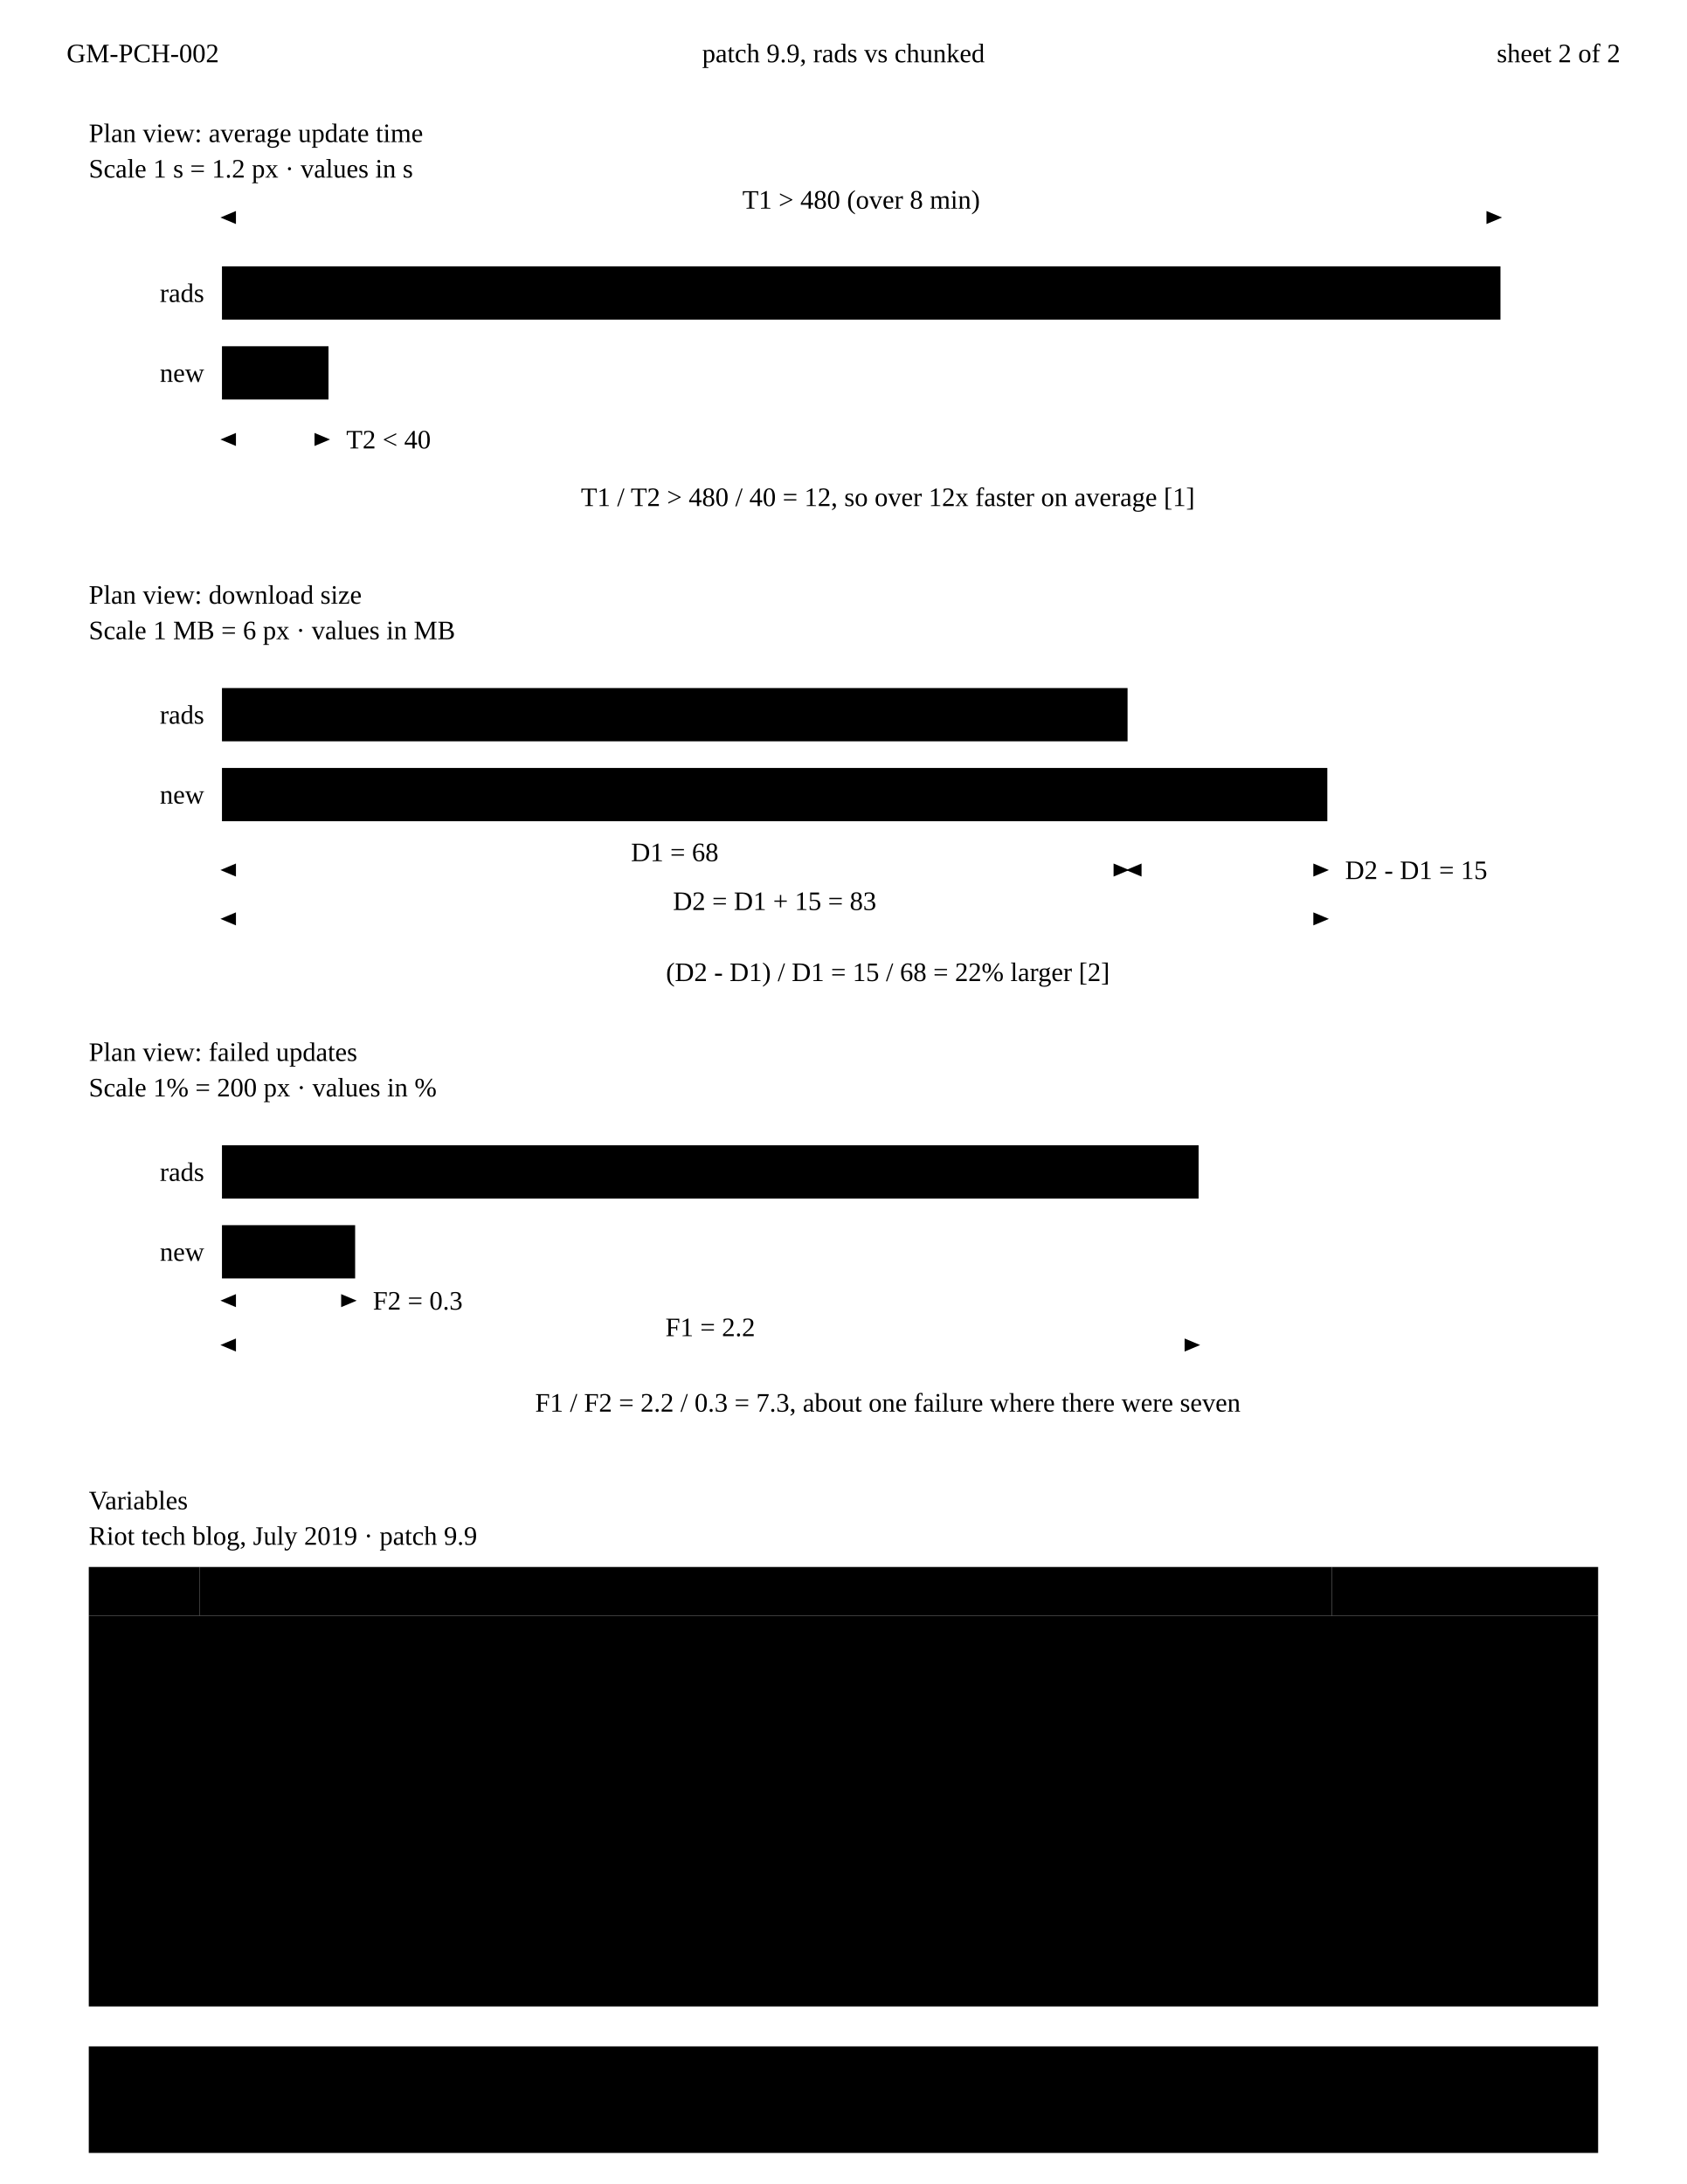
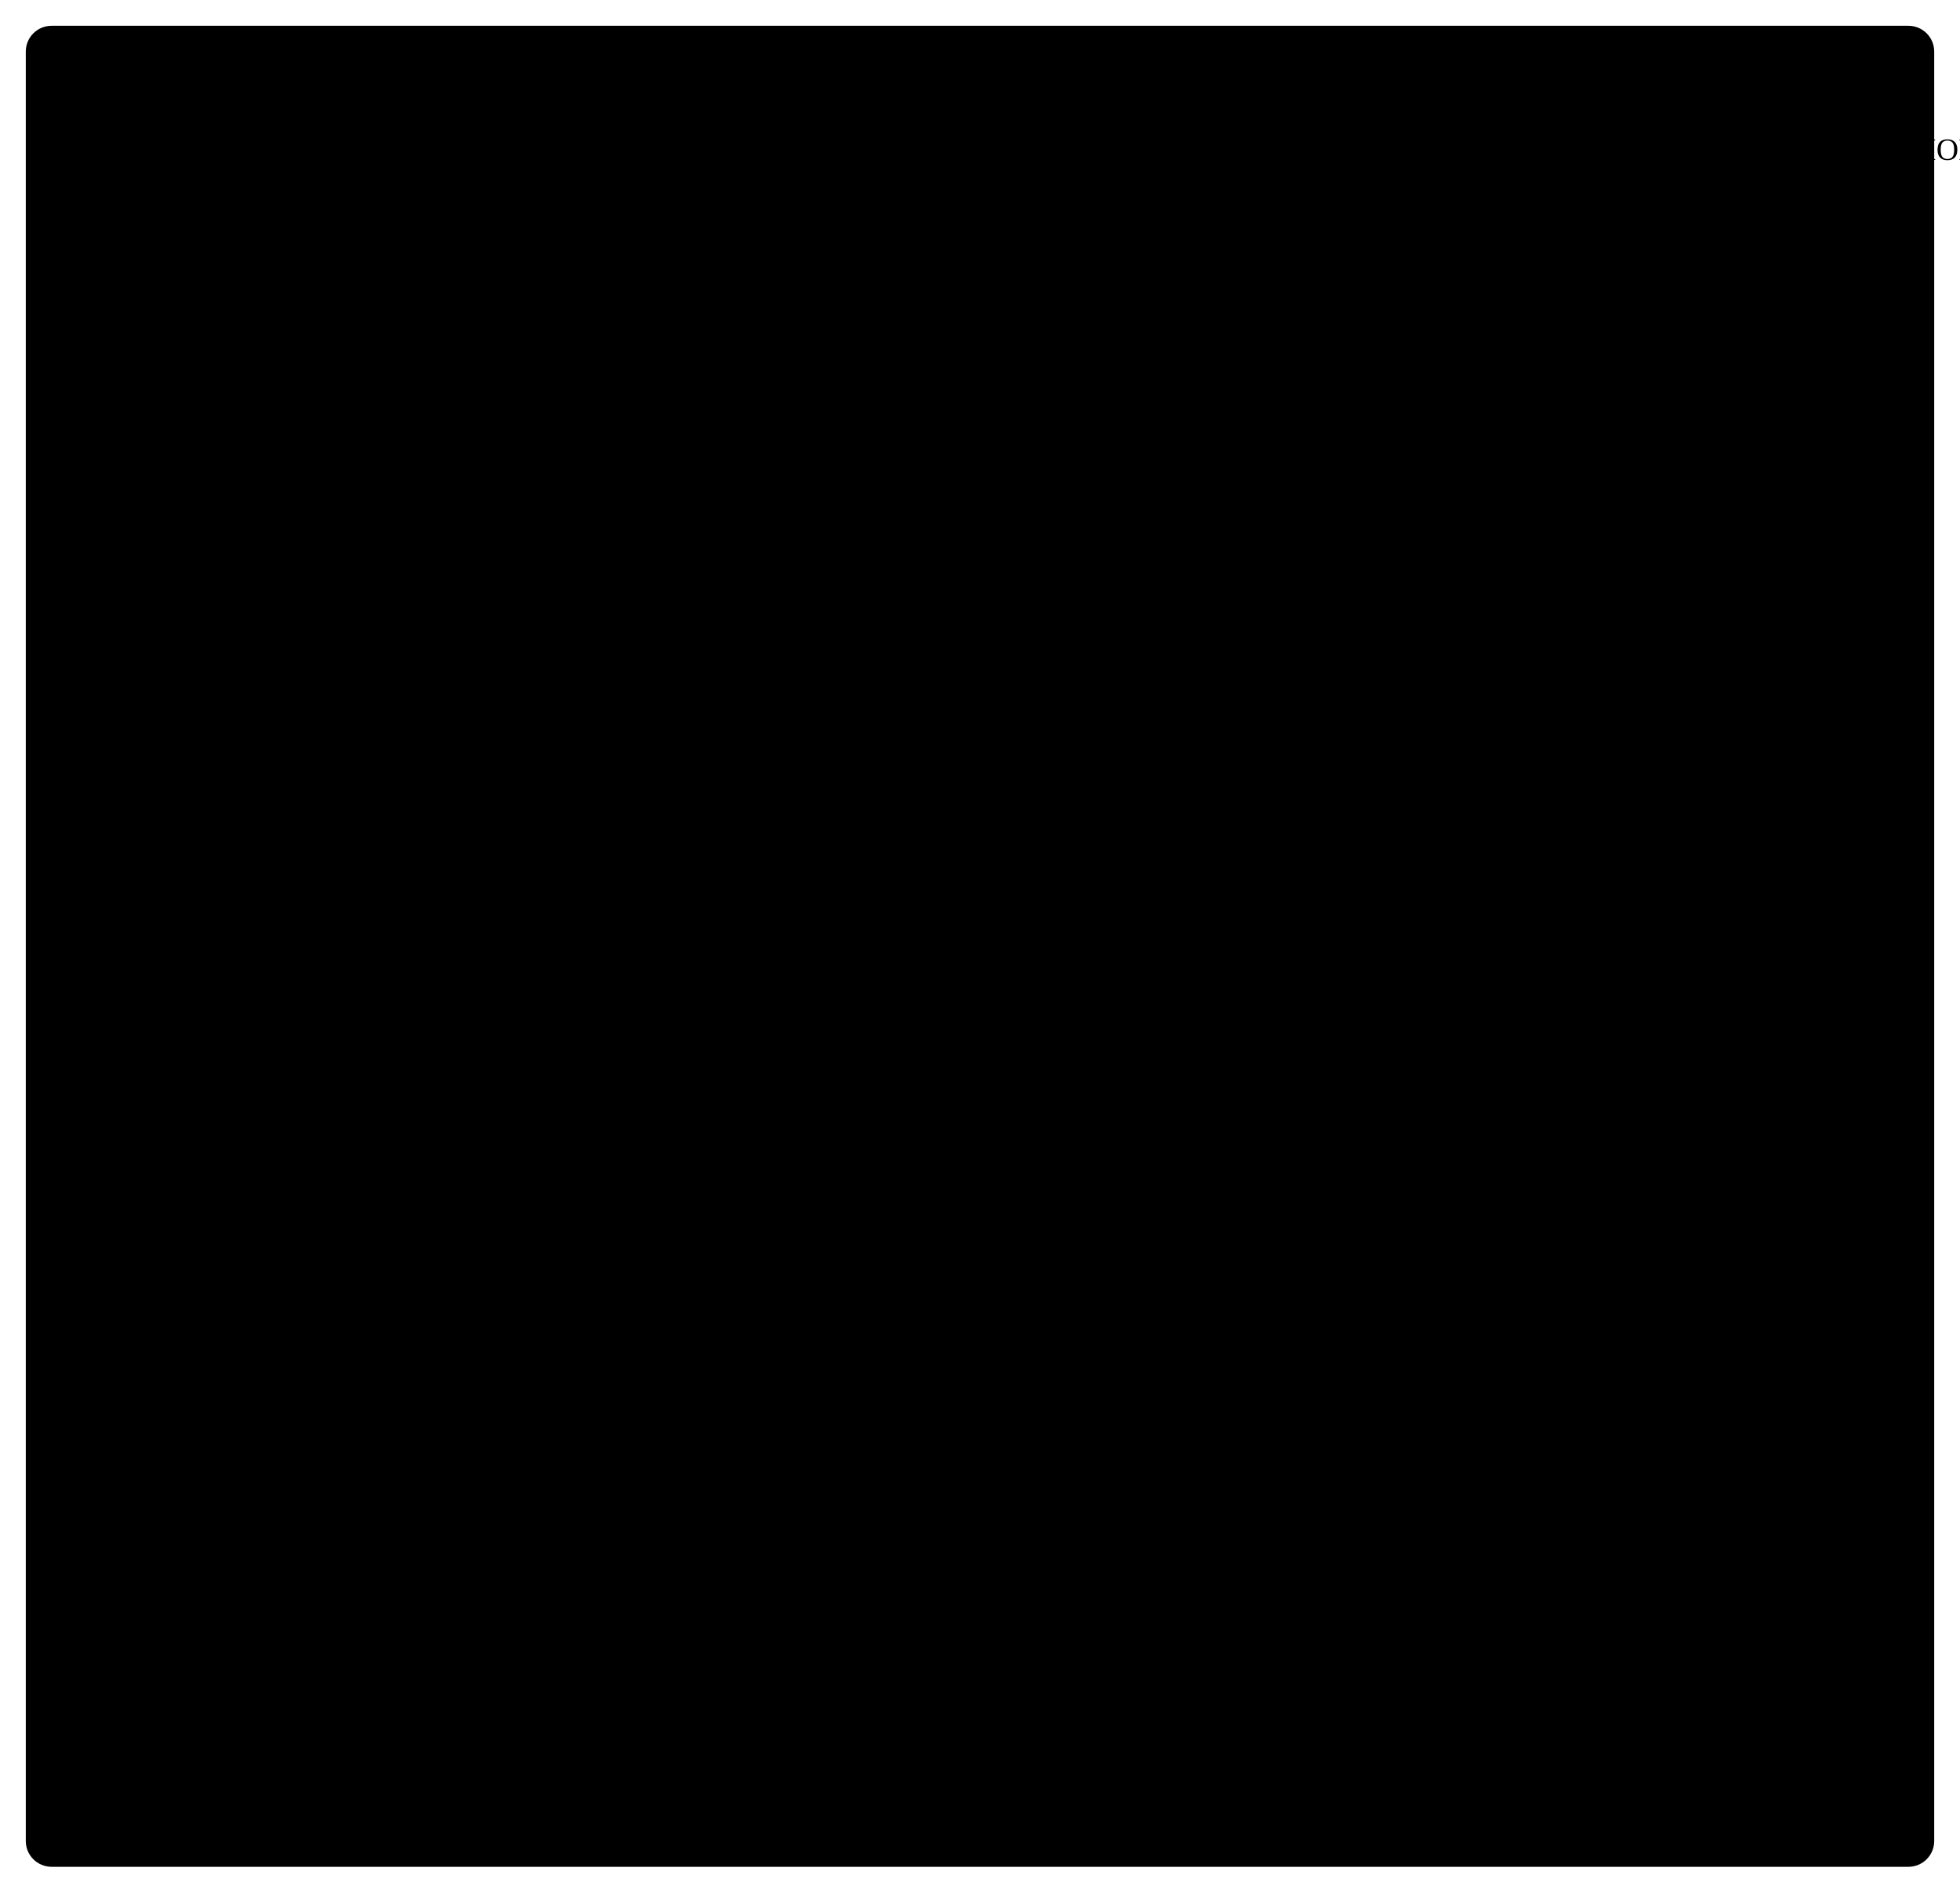
- <svg xmlns="http://www.w3.org/2000/svg" class="dwg" viewBox="0 0 760 984">
+ <svg xmlns="http://www.w3.org/2000/svg" class="dwg" viewBox="0 0 760 734">
  <defs>
-     <marker id="gm-pb-ah" viewBox="0 0 10 10" refX="9" refY="5" markerWidth="7" markerHeight="7" markerUnits="userSpaceOnUse" orient="auto-start-reverse">
-       <path class="ah ink" d="M0,0.8L10,5L0,9.2Z" />
+     <marker id="gm-pb-ah" viewBox="0 0 10 10" refX="10" refY="5" markerWidth="6" markerHeight="6" markerUnits="userSpaceOnUse" orient="auto-start-reverse">
+       <path class="ah ink" d="M0,1.6L10,5L0,8.4Z" />
    </marker>
-     <marker id="gm-pb-ah-hl" viewBox="0 0 10 10" refX="9" refY="5" markerWidth="7" markerHeight="7" markerUnits="userSpaceOnUse" orient="auto-start-reverse">
-       <path class="ah hl" d="M0,0.8L10,5L0,9.2Z" />
+     <marker id="gm-pb-ah-hl" viewBox="0 0 10 10" refX="10" refY="5" markerWidth="6" markerHeight="6" markerUnits="userSpaceOnUse" orient="auto-start-reverse">
+       <path class="ah hl" d="M0,1.6L10,5L0,8.4Z" />
    </marker>
+     <pattern id="gm-pb-hatch" width="5" height="5" patternUnits="userSpaceOnUse" patternTransform="rotate(45)">
+       <path class="hatch-ln" d="M0,0V5" />
+     </pattern>
  </defs>
-   <path class="ln" d="M20,12H740M20,36H740" />
-   <text class="cap ink" x="30" y="24" dominant-baseline="central">GM-PCH-002</text>
-   <text class="cap" x="380" y="24" text-anchor="middle" dominant-baseline="central">patch 9.9, rads vs chunked</text>
-   <text class="cap" x="730" y="24" text-anchor="end" dominant-baseline="central">sheet 2 of 2</text>
-   <text class="vt" x="40" y="64">Plan view: average update time</text>
-   <text class="vs" x="40" y="80">Scale 1 s = 1.2 px · values in s</text>
-   <path class="ext" d="M100,117V93M676,117V93" />
-   <path class="dim" d="M100,98H676" marker-start="url(#gm-pb-ah)" marker-end="url(#gm-pb-ah)" />
-   <text class="dt" x="388" y="94" text-anchor="middle">T1 &gt; 480 (over 8 min)</text>
-   <text class="sl ink" x="92" y="132" text-anchor="end" dominant-baseline="central">rads</text>
-   <rect class="obj fill-2" x="100" y="120" width="576" height="24" />
-   <text class="sl ink" x="92" y="168" text-anchor="end" dominant-baseline="central">new</text>
-   <rect class="obj hl" x="100" y="156" width="48" height="24" />
-   <path class="ext" d="M100,183V203M148,183V203" />
-   <path class="dim hl" d="M100,198H148" marker-start="url(#gm-pb-ah-hl)" marker-end="url(#gm-pb-ah-hl)" />
-   <text class="dt hl" x="156" y="198" dominant-baseline="central">T2 &lt; 40</text>
-   <text class="t" x="400" y="228" text-anchor="middle">T1 / T2 &gt; 480 / 40 = 12, so over 12x faster on average [1]</text>
-   <text class="vt" x="40" y="272">Plan view: download size</text>
-   <text class="vs" x="40" y="288">Scale 1 MB = 6 px · values in MB</text>
-   <text class="sl ink" x="92" y="322" text-anchor="end" dominant-baseline="central">rads</text>
-   <rect class="obj fill-2" x="100" y="310" width="408" height="24" />
-   <text class="sl ink" x="92" y="358" text-anchor="end" dominant-baseline="central">new</text>
-   <rect class="obj fill-1" x="100" y="346" width="498" height="24" />
-   <path class="ext" d="M100,373V419M508,337V397M598,373V419" />
-   <path class="dim" d="M100,392H508" marker-start="url(#gm-pb-ah)" marker-end="url(#gm-pb-ah)" />
-   <text class="dt" x="304" y="388" text-anchor="middle">D1 = 68</text>
-   <path class="dim" d="M508,392H598" marker-start="url(#gm-pb-ah)" marker-end="url(#gm-pb-ah)" />
-   <text class="dt" x="606" y="392" dominant-baseline="central">D2 - D1 = 15</text>
-   <path class="dim" d="M100,414H598" marker-start="url(#gm-pb-ah)" marker-end="url(#gm-pb-ah)" />
-   <text class="dt" x="349" y="410" text-anchor="middle">D2 = D1 + 15 = 83</text>
-   <text class="t" x="400" y="442" text-anchor="middle">(D2 - D1) / D1 = 15 / 68 = 22% larger [2]</text>
-   <text class="vt" x="40" y="478">Plan view: failed updates</text>
-   <text class="vs" x="40" y="494">Scale 1% = 200 px · values in %</text>
-   <text class="sl ink" x="92" y="528" text-anchor="end" dominant-baseline="central">rads</text>
-   <rect class="obj fill-2" x="100" y="516" width="440" height="24" />
-   <text class="sl ink" x="92" y="564" text-anchor="end" dominant-baseline="central">new</text>
-   <rect class="obj fill-1" x="100" y="552" width="60" height="24" />
-   <path class="ext" d="M100,579V611M160,579V591M540,543V611" />
-   <path class="dim" d="M100,586H160" marker-start="url(#gm-pb-ah)" marker-end="url(#gm-pb-ah)" />
-   <text class="dt" x="168" y="586" dominant-baseline="central">F2 = 0.3</text>
-   <path class="dim" d="M100,606H540" marker-start="url(#gm-pb-ah)" marker-end="url(#gm-pb-ah)" />
-   <text class="dt" x="320" y="602" text-anchor="middle">F1 = 2.2</text>
-   <text class="t" x="400" y="636" text-anchor="middle">F1 / F2 = 2.2 / 0.3 = 7.3, about one failure where there were seven</text>
-   <text class="vt" x="40" y="680">Variables</text>
-   <text class="vs" x="40" y="696">Riot tech blog, July 2019 · patch 9.9</text>
-   <rect class="cell band" x="40" y="706" width="50" height="22" />
-   <rect class="cell band" x="90" y="706" width="510" height="22" />
-   <rect class="cell band" x="600" y="706" width="120" height="22" />
-   <text class="cap ink" x="50" y="717" dominant-baseline="central">code</text>
-   <text class="cap ink" x="100" y="717" dominant-baseline="central">item</text>
-   <text class="cap ink" x="710" y="717" text-anchor="end" dominant-baseline="central">value</text>
-   <path class="cell" d="M40,728H720V904H40Z" />
-   <path class="ln ink" d="M90,728V904M600,728V904" />
-   <path class="ln" d="M40,750H720M40,772H720M40,794H720M40,816H720M40,838H720M40,860H720M40,882H720" />
-   <text class="t" x="50" y="739" dominant-baseline="central">T1</text>
-   <text class="t" x="100" y="739" dominant-baseline="central">average update time, RADS</text>
-   <text class="t" x="710" y="739" text-anchor="end" dominant-baseline="central">&gt; 8 min</text>
-   <text class="t b" x="50" y="761" dominant-baseline="central">T2</text>
-   <text class="t" x="100" y="761" dominant-baseline="central">average update time, chunked patcher</text>
-   <text class="t b" x="710" y="761" text-anchor="end" dominant-baseline="central">&lt; 40 s</text>
-   <text class="t" x="50" y="783" dominant-baseline="central">D1</text>
-   <text class="t" x="100" y="783" dominant-baseline="central">patch download, RADS</text>
-   <text class="t" x="710" y="783" text-anchor="end" dominant-baseline="central">68 MB</text>
-   <text class="t" x="50" y="805" dominant-baseline="central">D2</text>
-   <text class="t" x="100" y="805" dominant-baseline="central">patch download, chunked patcher</text>
-   <text class="t" x="710" y="805" text-anchor="end" dominant-baseline="central">83 MB</text>
-   <text class="t" x="50" y="827" dominant-baseline="central">F1</text>
-   <text class="t" x="100" y="827" dominant-baseline="central">update failure rate, RADS</text>
-   <text class="t" x="710" y="827" text-anchor="end" dominant-baseline="central">2.2%</text>
-   <text class="t" x="50" y="849" dominant-baseline="central">F2</text>
-   <text class="t" x="100" y="849" dominant-baseline="central">update failure rate, chunked patcher</text>
-   <text class="t" x="710" y="849" text-anchor="end" dominant-baseline="central">0.3%</text>
-   <text class="t" x="50" y="871" dominant-baseline="central">P1</text>
-   <text class="t" x="100" y="871" dominant-baseline="central">time to deploy a new version, before</text>
-   <text class="t" x="710" y="871" text-anchor="end" dominant-baseline="central">5 h</text>
-   <text class="t" x="50" y="893" dominant-baseline="central">P2</text>
-   <text class="t" x="100" y="893" dominant-baseline="central">time to deploy a new version, after</text>
-   <text class="t" x="710" y="893" text-anchor="end" dominant-baseline="central">&lt; 1 min</text>
-   <rect class="note-box" x="40" y="922" width="680" height="48" />
-   <text class="sl ink" x="52" y="940">notes</text>
-   <text class="n" x="52" y="956">[1] By region, updates were up to 14x faster and errors fell by up to 95%. [2] A changed byte costs a whole chunk.</text>
+   <rect class="sheet" x="10" y="10" width="740" height="714" rx="10" />
+   <text class="nth" x="32" y="40">NOTES:</text>
+   <text class="nt" x="78.6" y="40">(UNLESS OTHERWISE SPECIFIED)</text>
+   <rect class="nb" x="32" y="53.3" width="11" height="11" />
+   <text class="nbt" x="37.5" y="61.5" text-anchor="middle">1</text>
+   <text class="nt" x="50" y="62">PUBLISHED PATCH 9.9 RESULTS, JULY 2019: BEFORE IS THE PREVIOUS PATCHER, AFTER IS THE CHUNKED PATCHER. BY REGION,</text>
+   <text class="nt" x="50" y="75">UPDATES WERE UP TO 14X FASTER AND ERRORS FELL BY UP TO 95%.</text>
+   <rect class="nb" x="32" y="83.3" width="11" height="11" />
+   <text class="nbt" x="37.5" y="91.5" text-anchor="middle">2</text>
+   <text class="nt" x="50" y="92">A CHANGED BYTE COSTS A WHOLE CHUNK, SO THE CHUNKED DOWNLOAD IS LARGER.</text>
+   <rect class="nb" x="32" y="100.3" width="11" height="11" />
+   <text class="nbt" x="37.5" y="108.5" text-anchor="middle">3</text>
+   <text class="nt" x="50" y="109">BOUNDS: T1 IS OVER 8 MIN AND T2 UNDER 40 S; BARS ARE DRAWN AT THE BOUND.</text>
+   <text class="nt" x="50" y="126">EACH VIEW HAS ITS OWN SCALE. VALUES AND FORMULAS ARE IN THE TABLE, UNITS IN THE VARIABLE NAMES.</text>
+   <text class="sl ink" x="86" y="209" text-anchor="end">BEFORE</text>
+   <text class="sl ink" x="86" y="245" text-anchor="end">AFTER</text>
+   <rect class="obj fill-2" x="96" y="195" width="288" height="22" />
+   <path class="slot" d="M384,195h28M384,217h28" />
+   <rect class="obj hl" x="96" y="231" width="24" height="22" />
+   <path class="ext" d="M96,192L96,177" />
+   <path class="ext" d="M384,192L384,177" />
+   <path class="dim" d="M96,181L384,181" marker-start="url(#gm-pb-ah)" marker-end="url(#gm-pb-ah)" />
+   <text class="dt" x="240" y="177" text-anchor="middle">T1</text>
+   <rect class="nb" x="252.5" y="168" width="11" height="11" />
+   <text class="nbt" x="258" y="176.2" text-anchor="middle">3</text>
+   <path class="ext" d="M96,256L96,275" />
+   <path class="ext" d="M120,256L120,275" />
+   <path class="dim hl" d="M96,271L120,271" marker-start="url(#gm-pb-ah-hl)" marker-end="url(#gm-pb-ah-hl)" />
+   <text class="dt hl" x="108" y="283" text-anchor="middle">T2</text>
+   <text class="vt" x="246" y="307" text-anchor="middle">PLAN VIEW · AVERAGE UPDATE TIME</text>
+   <text class="vs" x="246" y="320" text-anchor="middle">SCALE 1 S = 0.6 PX · BARS AT THE BOUND</text>
+   <text class="sl ink" x="86" y="384" text-anchor="end">BEFORE</text>
+   <text class="sl ink" x="86" y="420" text-anchor="end">AFTER</text>
+   <rect class="obj fill-2" x="96" y="370" width="238" height="22" />
+   <rect class="obj fill-1" x="96" y="406" width="238" height="22" />
+   <rect class="hatch" x="334" y="406" width="52.5" height="22" fill="url(#gm-pb-hatch)" />
+   <path class="obj" d="M334,406L334,428" />
+   <rect class="obj" x="96" y="406" width="290.5" height="22" />
+   <path class="ext" d="M96,367L96,352" />
+   <path class="ext" d="M334,367L334,352" />
+   <path class="dim" d="M96,356L334,356" marker-start="url(#gm-pb-ah)" marker-end="url(#gm-pb-ah)" />
+   <text class="dt" x="215" y="352" text-anchor="middle">D1</text>
+   <path class="ext" d="M334,395L334,450" />
+   <path class="ext" d="M386.5,431L386.5,450" />
+   <path class="dim" d="M334,446L386.5,446" marker-start="url(#gm-pb-ah)" marker-end="url(#gm-pb-ah)" />
+   <text class="dt" x="360.25" y="458" text-anchor="middle">D3</text>
+   <path class="ext" d="M96,431L96,476" />
+   <path class="ext" d="M386.5,431L386.5,476" />
+   <path class="dim" d="M96,472L386.5,472" marker-start="url(#gm-pb-ah)" marker-end="url(#gm-pb-ah)" />
+   <text class="dt" x="241.25" y="484" text-anchor="middle">D2</text>
+   <rect class="nb" x="401" y="411.5" width="11" height="11" />
+   <text class="nbt" x="406.5" y="419.7" text-anchor="middle">2</text>
+   <text class="vt" x="246" y="516" text-anchor="middle">PLAN VIEW · DOWNLOAD SIZE</text>
+   <text class="vs" x="246" y="529" text-anchor="middle">SCALE 1 MB = 3.5 PX</text>
+   <text class="sl ink" x="86" y="593" text-anchor="end">BEFORE</text>
+   <text class="sl ink" x="86" y="629" text-anchor="end">AFTER</text>
+   <rect class="obj fill-2" x="96" y="579" width="286" height="22" />
+   <rect class="obj fill-1" x="96" y="615" width="39" height="22" />
+   <path class="ext" d="M96,576L96,561" />
+   <path class="ext" d="M382,576L382,561" />
+   <path class="dim" d="M96,565L382,565" marker-start="url(#gm-pb-ah)" marker-end="url(#gm-pb-ah)" />
+   <text class="dt" x="239" y="561" text-anchor="middle">F1</text>
+   <path class="ext" d="M96,640L96,659" />
+   <path class="ext" d="M135,640L135,659" />
+   <path class="dim" d="M96,655L135,655" marker-start="url(#gm-pb-ah)" marker-end="url(#gm-pb-ah)" />
+   <text class="dt" x="115.5" y="667" text-anchor="middle">F2</text>
+   <text class="vt" x="246" y="691" text-anchor="middle">PLAN VIEW · FAILED UPDATES</text>
+   <text class="vs" x="246" y="704" text-anchor="middle">SCALE 1% = 130 PX</text>
+   <text class="vt" x="487" y="188">VARIABLES</text>
+   <rect class="tbl" x="487" y="195" width="241" height="195" />
+   <path class="tbl" d="M487,210L728,210" />
+   <path class="tbl" d="M487,225L728,225" />
+   <path class="tbl" d="M487,240L728,240" />
+   <path class="tbl" d="M487,255L728,255" />
+   <path class="tbl" d="M487,270L728,270" />
+   <path class="tbl" d="M487,285L728,285" />
+   <path class="tbl" d="M487,300L728,300" />
+   <path class="tbl" d="M487,315L728,315" />
+   <path class="tbl" d="M487,330L728,330" />
+   <path class="tbl" d="M487,345L728,345" />
+   <path class="tbl" d="M487,360L728,360" />
+   <path class="tbl" d="M487,375L728,375" />
+   <path class="tbl" d="M524,195L524,390" />
+   <path class="tbl" d="M652,195L652,390" />
+   <text class="th" x="493" y="205.2">CODE</text>
+   <text class="th" x="588" y="205.2" text-anchor="middle">VARIABLE</text>
+   <text class="th" x="690" y="205.2" text-anchor="middle">VALUE</text>
+   <text class="tc" x="493" y="220.7">T1</text>
+   <text class="tc" x="588" y="220.7" text-anchor="middle">update time, before, s</text>
+   <text class="tc" x="690" y="220.7" text-anchor="middle">&gt; 480</text>
+   <text class="tc" x="493" y="235.7">T2</text>
+   <text class="tc" x="588" y="235.7" text-anchor="middle">update time, after, s</text>
+   <text class="tc" x="690" y="235.7" text-anchor="middle">&lt; 40</text>
+   <text class="tc" x="493" y="250.7">G1</text>
+   <text class="tc" x="588" y="250.7" text-anchor="middle">speedup, average</text>
+   <text class="tc" x="690" y="250.7" text-anchor="middle">T1 ÷ T2 &gt; 12</text>
+   <text class="tc" x="493" y="265.7">D1</text>
+   <text class="tc" x="588" y="265.7" text-anchor="middle">download, before, MB</text>
+   <text class="tc" x="690" y="265.7" text-anchor="middle">68</text>
+   <text class="tc" x="493" y="280.7">D2</text>
+   <text class="tc" x="588" y="280.7" text-anchor="middle">download, after, MB</text>
+   <text class="tc" x="690" y="280.7" text-anchor="middle">83</text>
+   <text class="tc" x="493" y="295.7">D3</text>
+   <text class="tc" x="588" y="295.7" text-anchor="middle">extra download, MB</text>
+   <text class="tc" x="690" y="295.7" text-anchor="middle">D2 − D1 = 15</text>
+   <text class="tc" x="493" y="310.7">G2</text>
+   <text class="tc" x="588" y="310.7" text-anchor="middle">larger download</text>
+   <text class="tc" x="690" y="310.7" text-anchor="middle">D3 ÷ D1 = 22%</text>
+   <text class="tc" x="493" y="325.7">F1</text>
+   <text class="tc" x="588" y="325.7" text-anchor="middle">failed updates, before, %</text>
+   <text class="tc" x="690" y="325.7" text-anchor="middle">2.2</text>
+   <text class="tc" x="493" y="340.7">F2</text>
+   <text class="tc" x="588" y="340.7" text-anchor="middle">failed updates, after, %</text>
+   <text class="tc" x="690" y="340.7" text-anchor="middle">0.3</text>
+   <text class="tc" x="493" y="355.7">G3</text>
+   <text class="tc" x="588" y="355.7" text-anchor="middle">fewer failures</text>
+   <text class="tc" x="690" y="355.7" text-anchor="middle">F1 ÷ F2 = 7.3</text>
+   <text class="tc" x="493" y="370.7">P1</text>
+   <text class="tc" x="588" y="370.7" text-anchor="middle">deploy time, before, h</text>
+   <text class="tc" x="690" y="370.7" text-anchor="middle">5</text>
+   <text class="tc" x="493" y="385.7">P2</text>
+   <text class="tc" x="588" y="385.7" text-anchor="middle">deploy time, after, min</text>
+   <text class="tc" x="690" y="385.7" text-anchor="middle">&lt; 1</text>
</svg>
